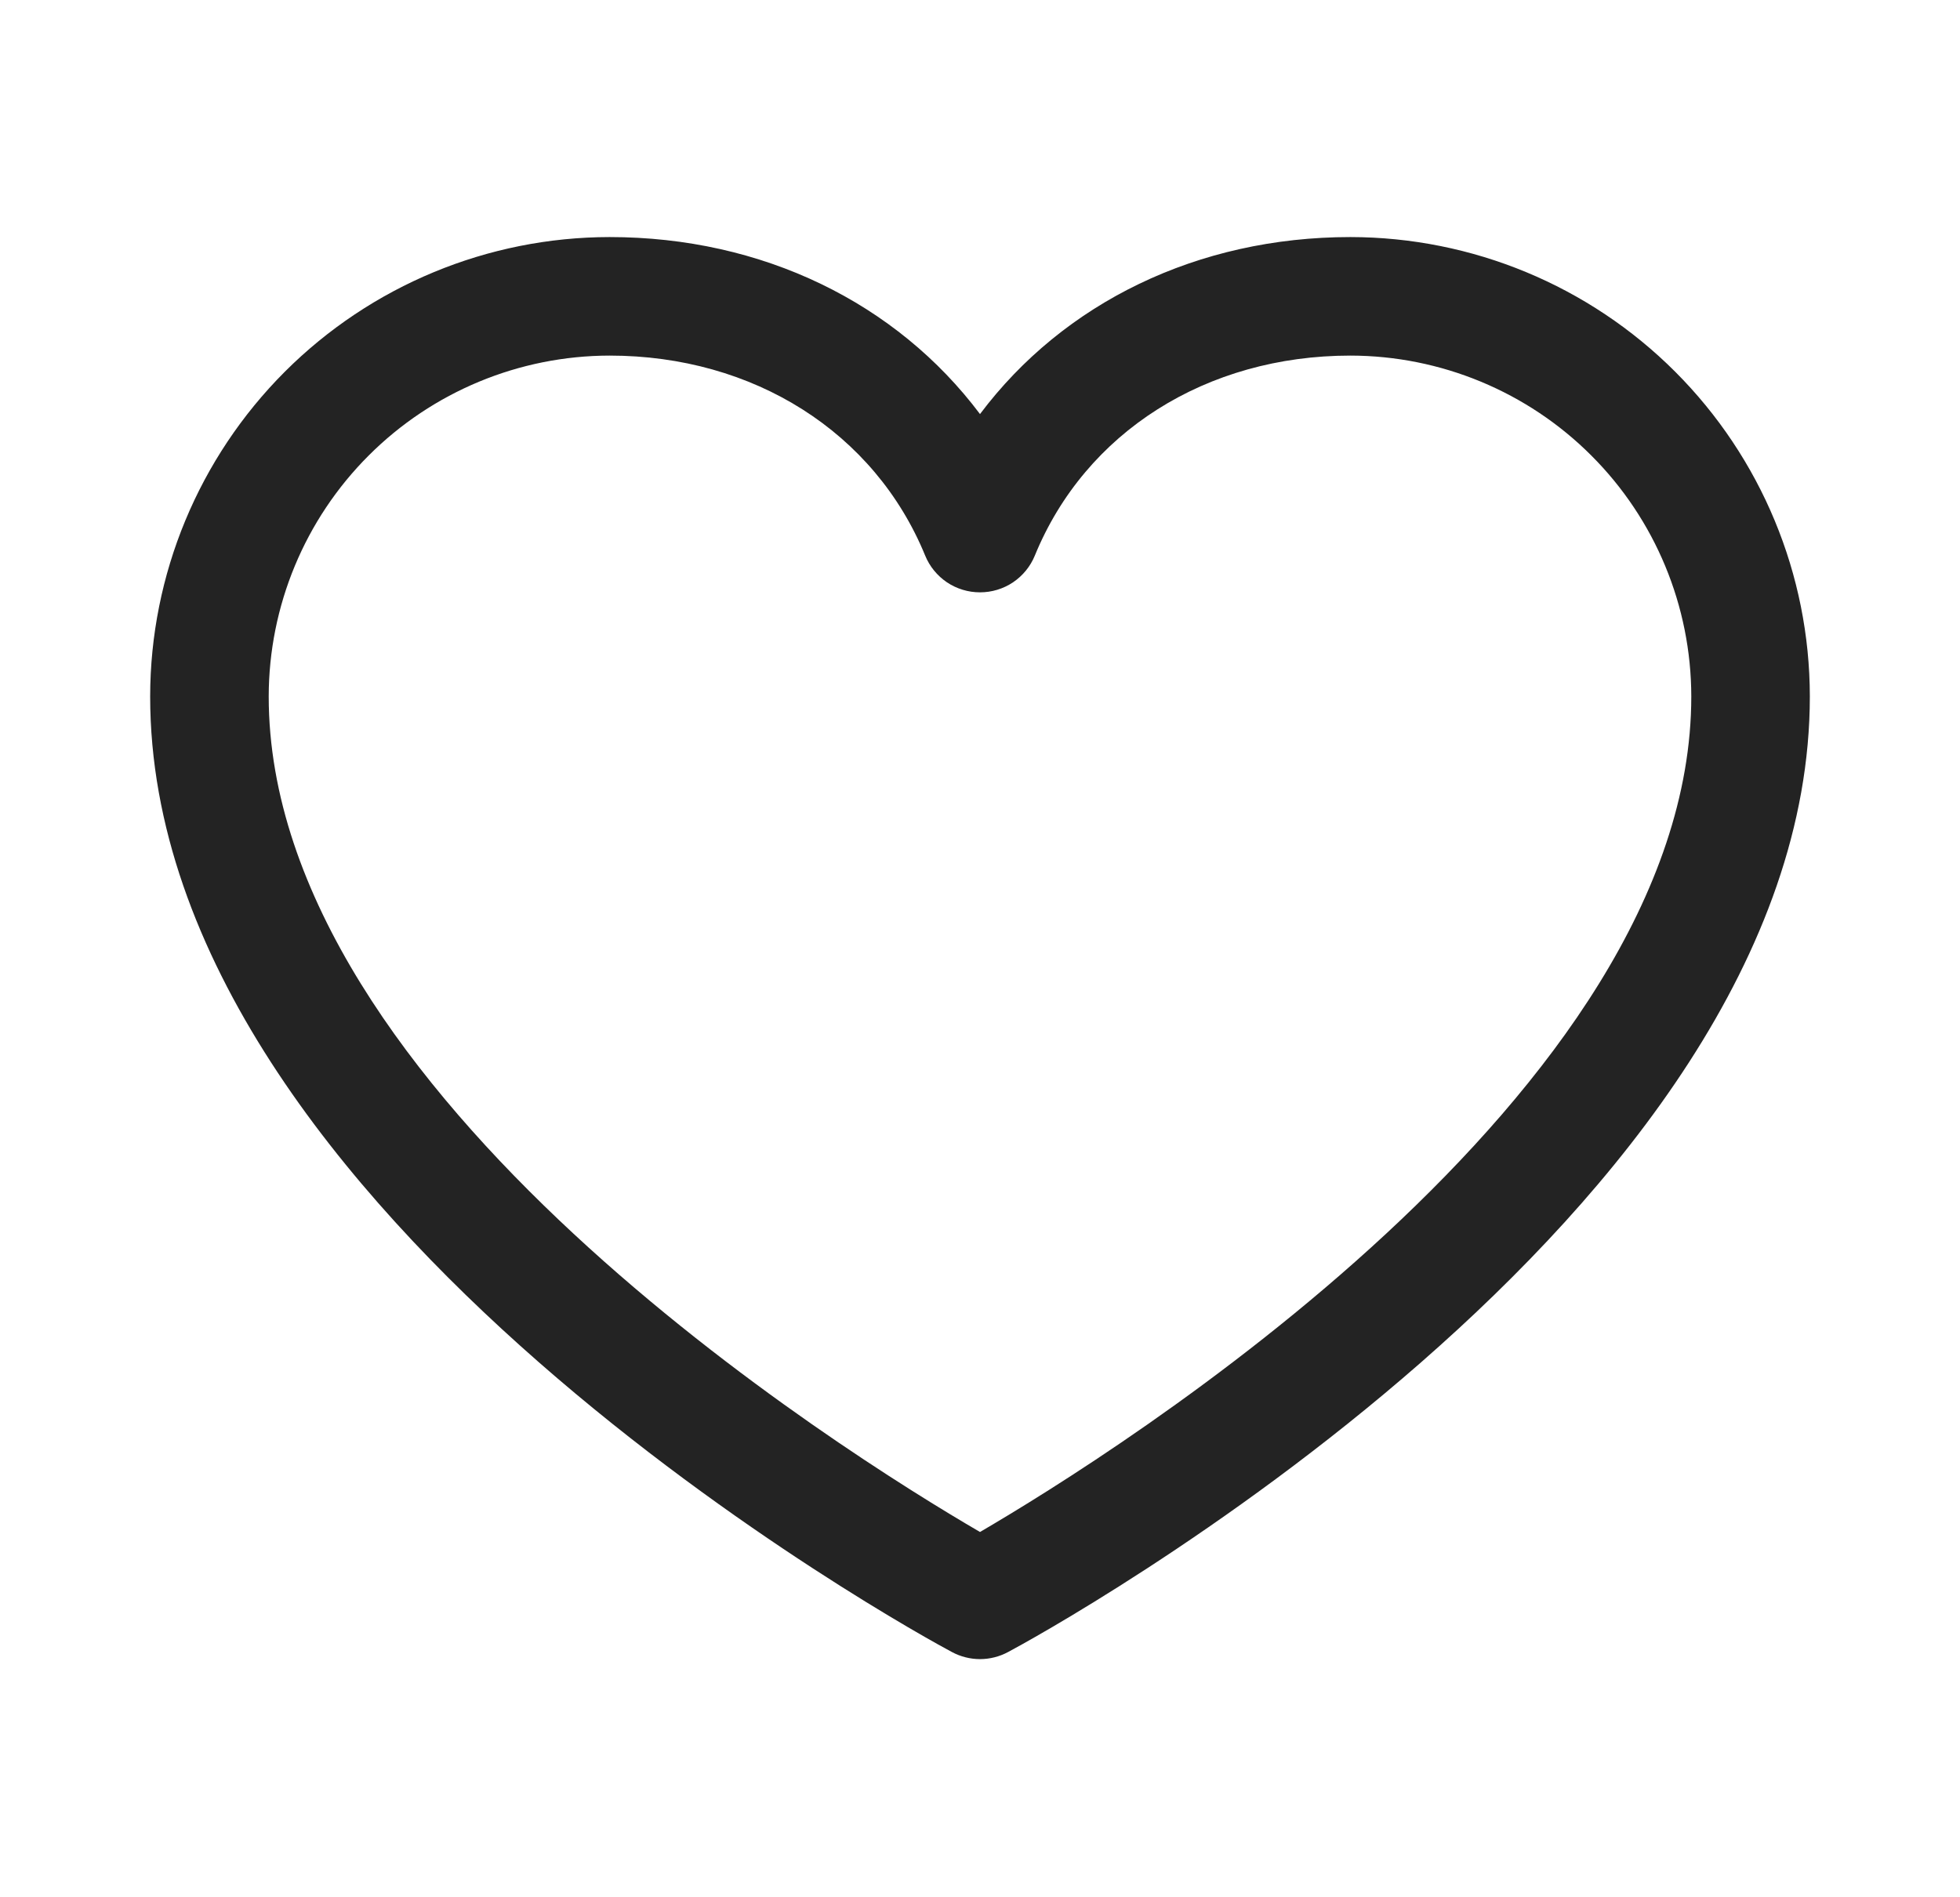
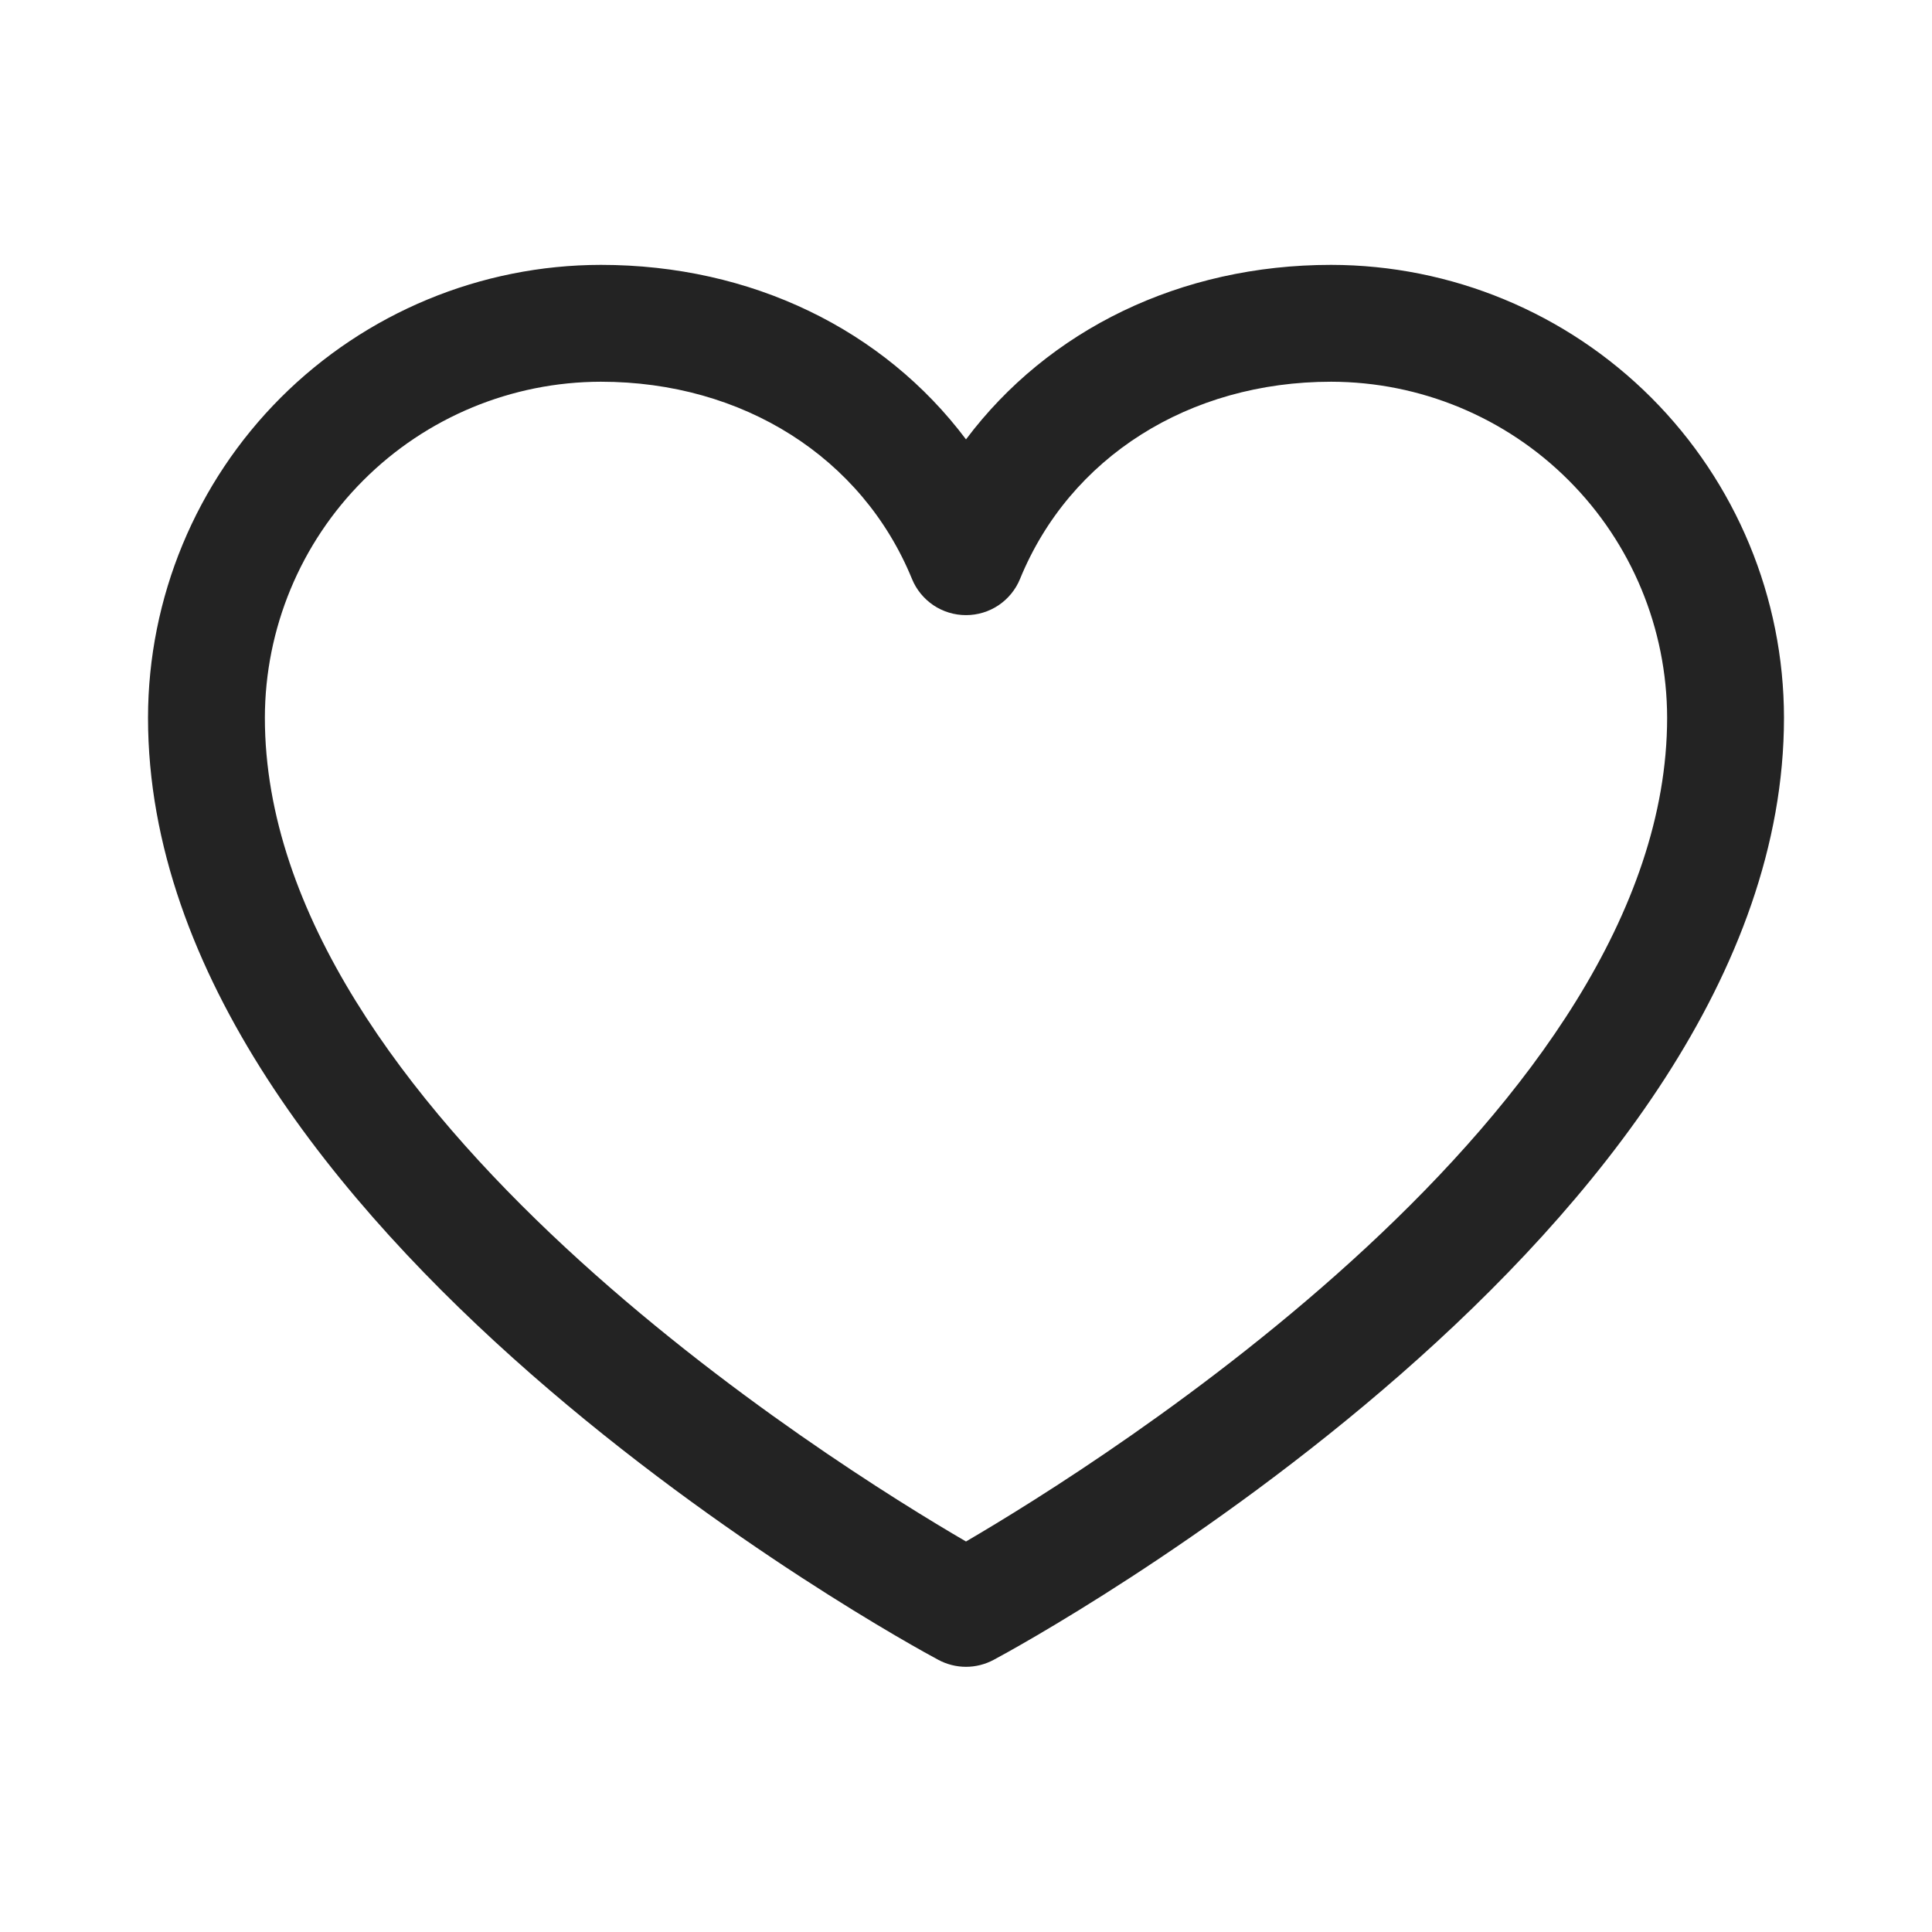
- <svg xmlns="http://www.w3.org/2000/svg" width="31" height="30" viewBox="0 0 31 30" fill="none">
+ <svg xmlns="http://www.w3.org/2000/svg" width="32" height="32" viewBox="0 0 31 30" fill="none">
  <path d="M21.359 3.75C18.939 3.75 16.821 4.791 15.5 6.55C14.179 4.791 12.06 3.75 9.641 3.75C7.714 3.752 5.868 4.518 4.505 5.88C3.143 7.243 2.377 9.089 2.375 11.016C2.375 19.219 14.538 25.859 15.056 26.133C15.192 26.206 15.345 26.245 15.5 26.245C15.655 26.245 15.808 26.206 15.944 26.133C16.462 25.859 28.625 19.219 28.625 11.016C28.623 9.089 27.857 7.243 26.495 5.88C25.133 4.518 23.286 3.752 21.359 3.75ZM15.5 24.234C13.36 22.988 4.25 17.307 4.25 11.016C4.252 9.587 4.82 8.216 5.831 7.206C6.841 6.195 8.212 5.627 9.641 5.625C11.92 5.625 13.834 6.839 14.633 8.789C14.703 8.961 14.824 9.108 14.978 9.212C15.132 9.315 15.314 9.37 15.5 9.37C15.686 9.37 15.868 9.315 16.022 9.212C16.176 9.108 16.297 8.961 16.367 8.789C17.166 6.836 19.08 5.625 21.359 5.625C22.788 5.627 24.159 6.195 25.169 7.206C26.18 8.216 26.748 9.587 26.75 11.016C26.75 17.298 17.637 22.986 15.5 24.234Z" fill="#232323" />
</svg>
